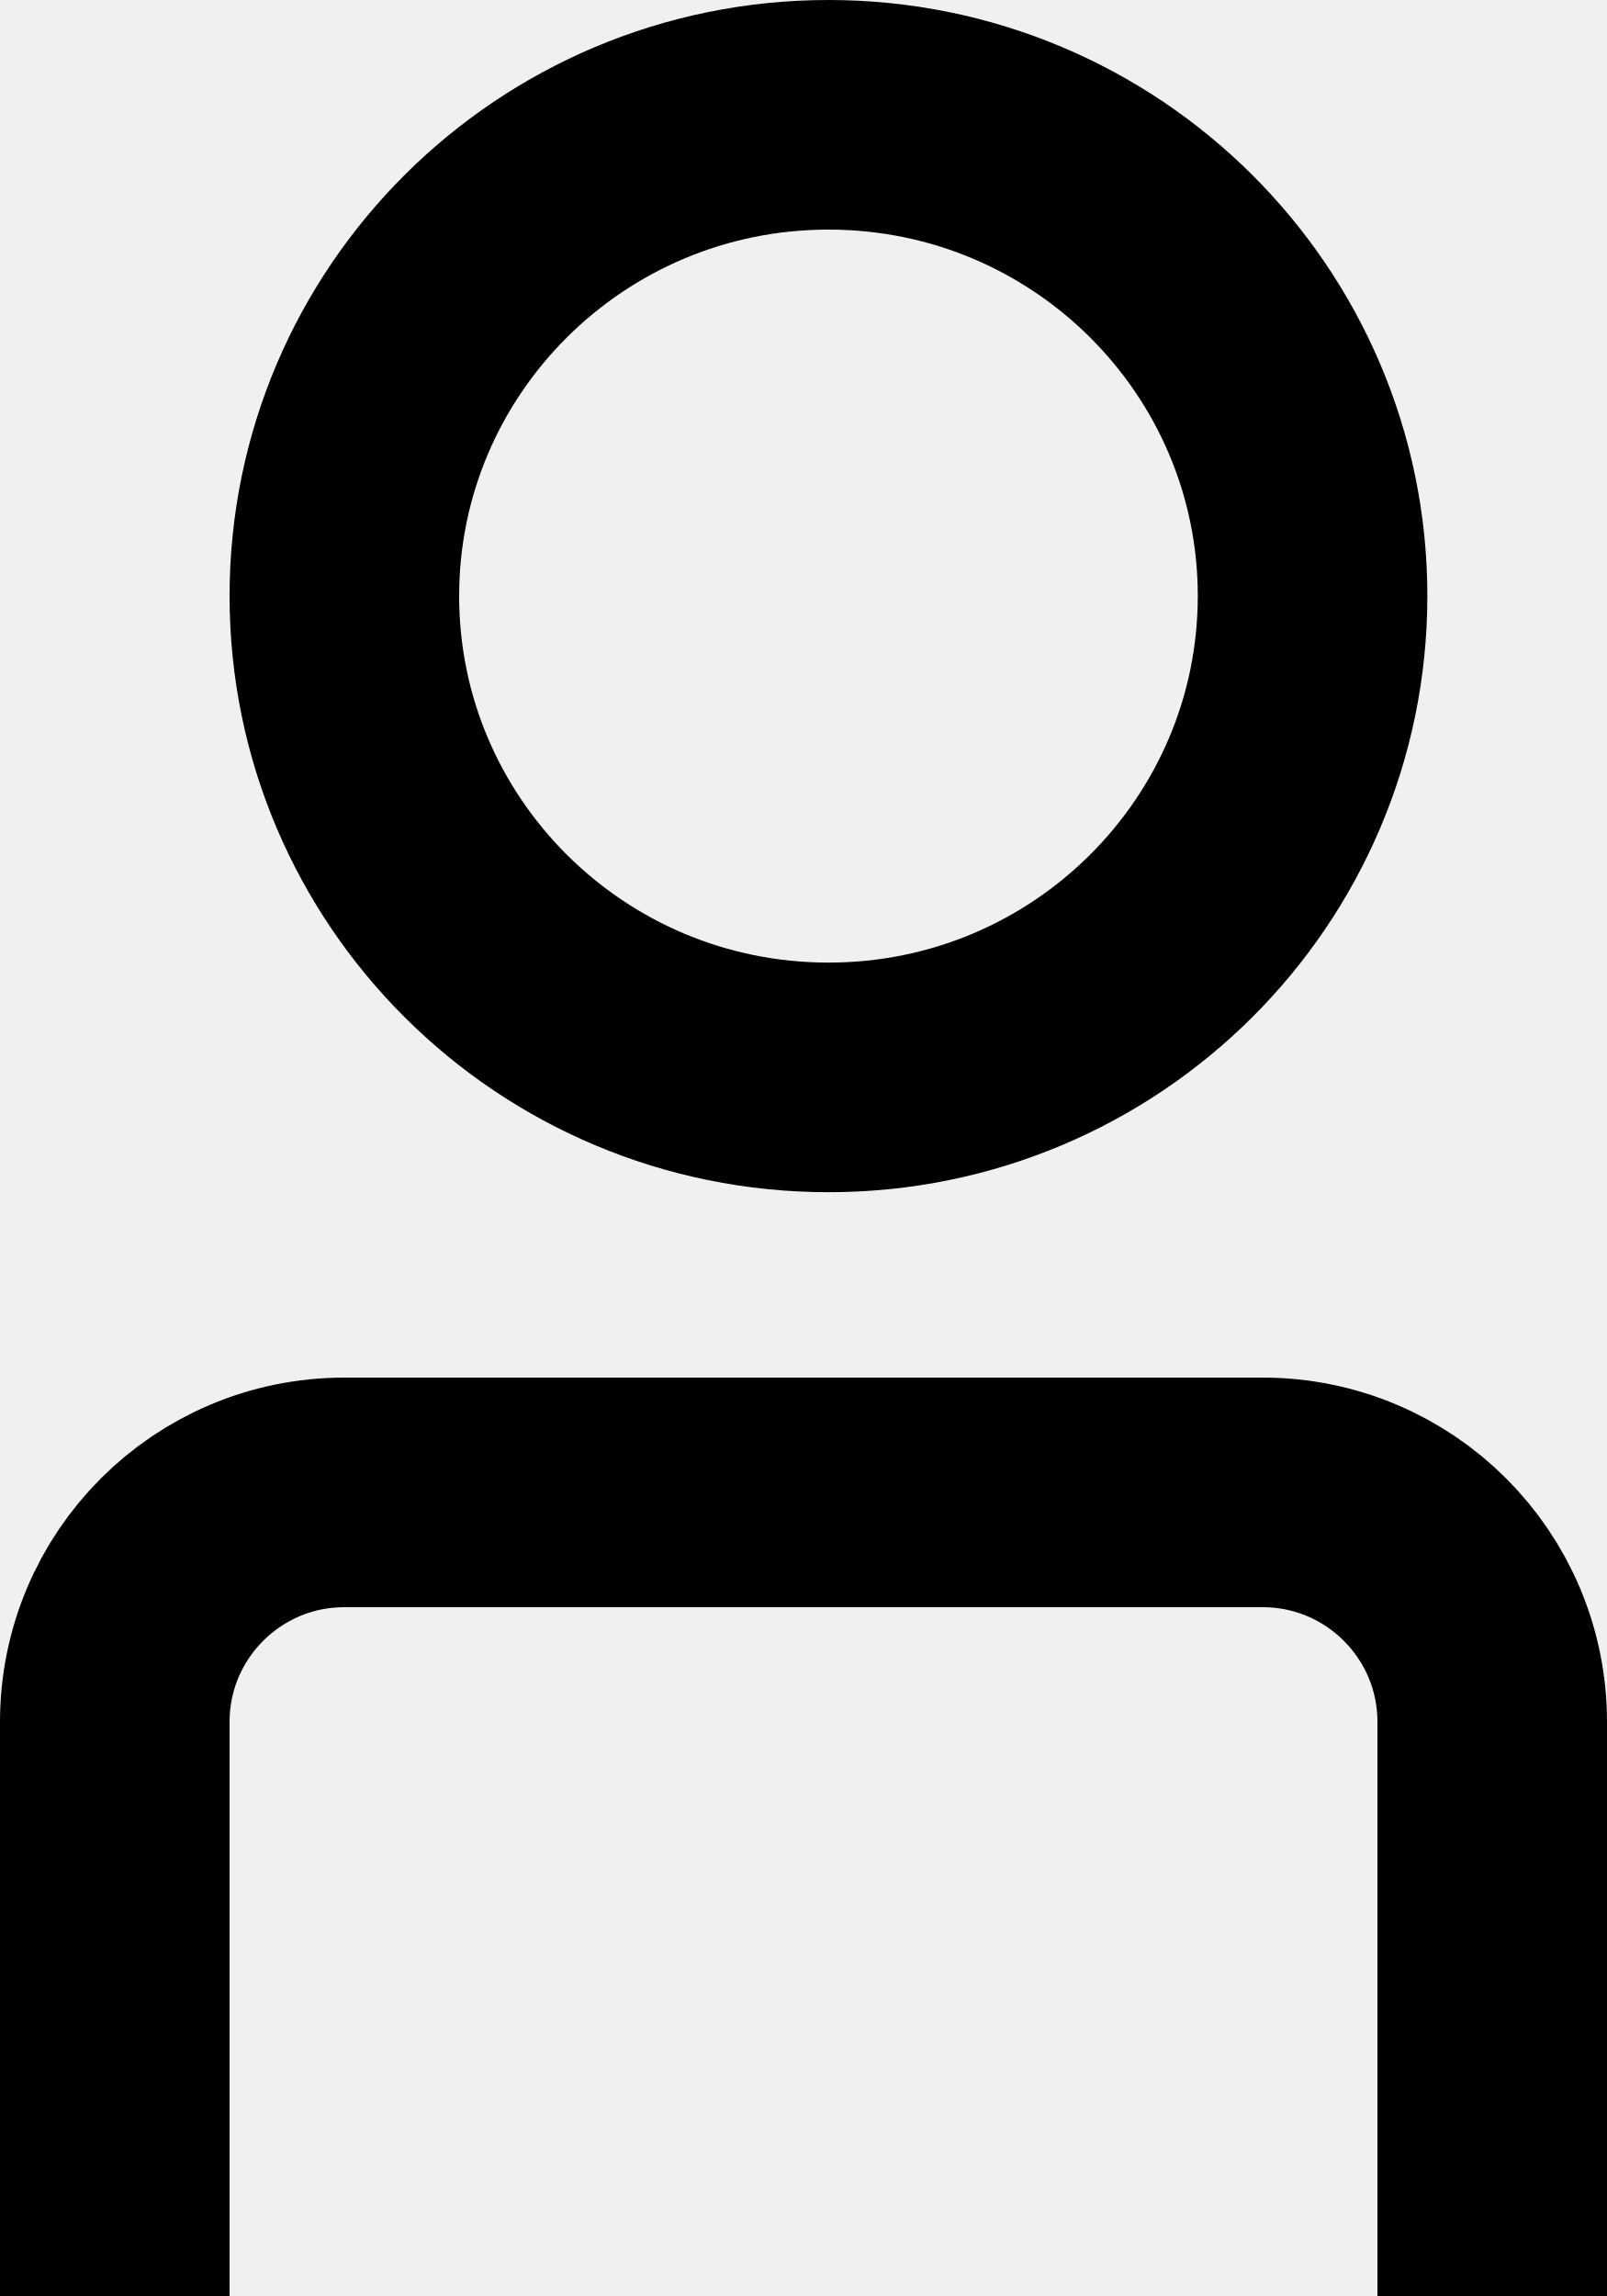
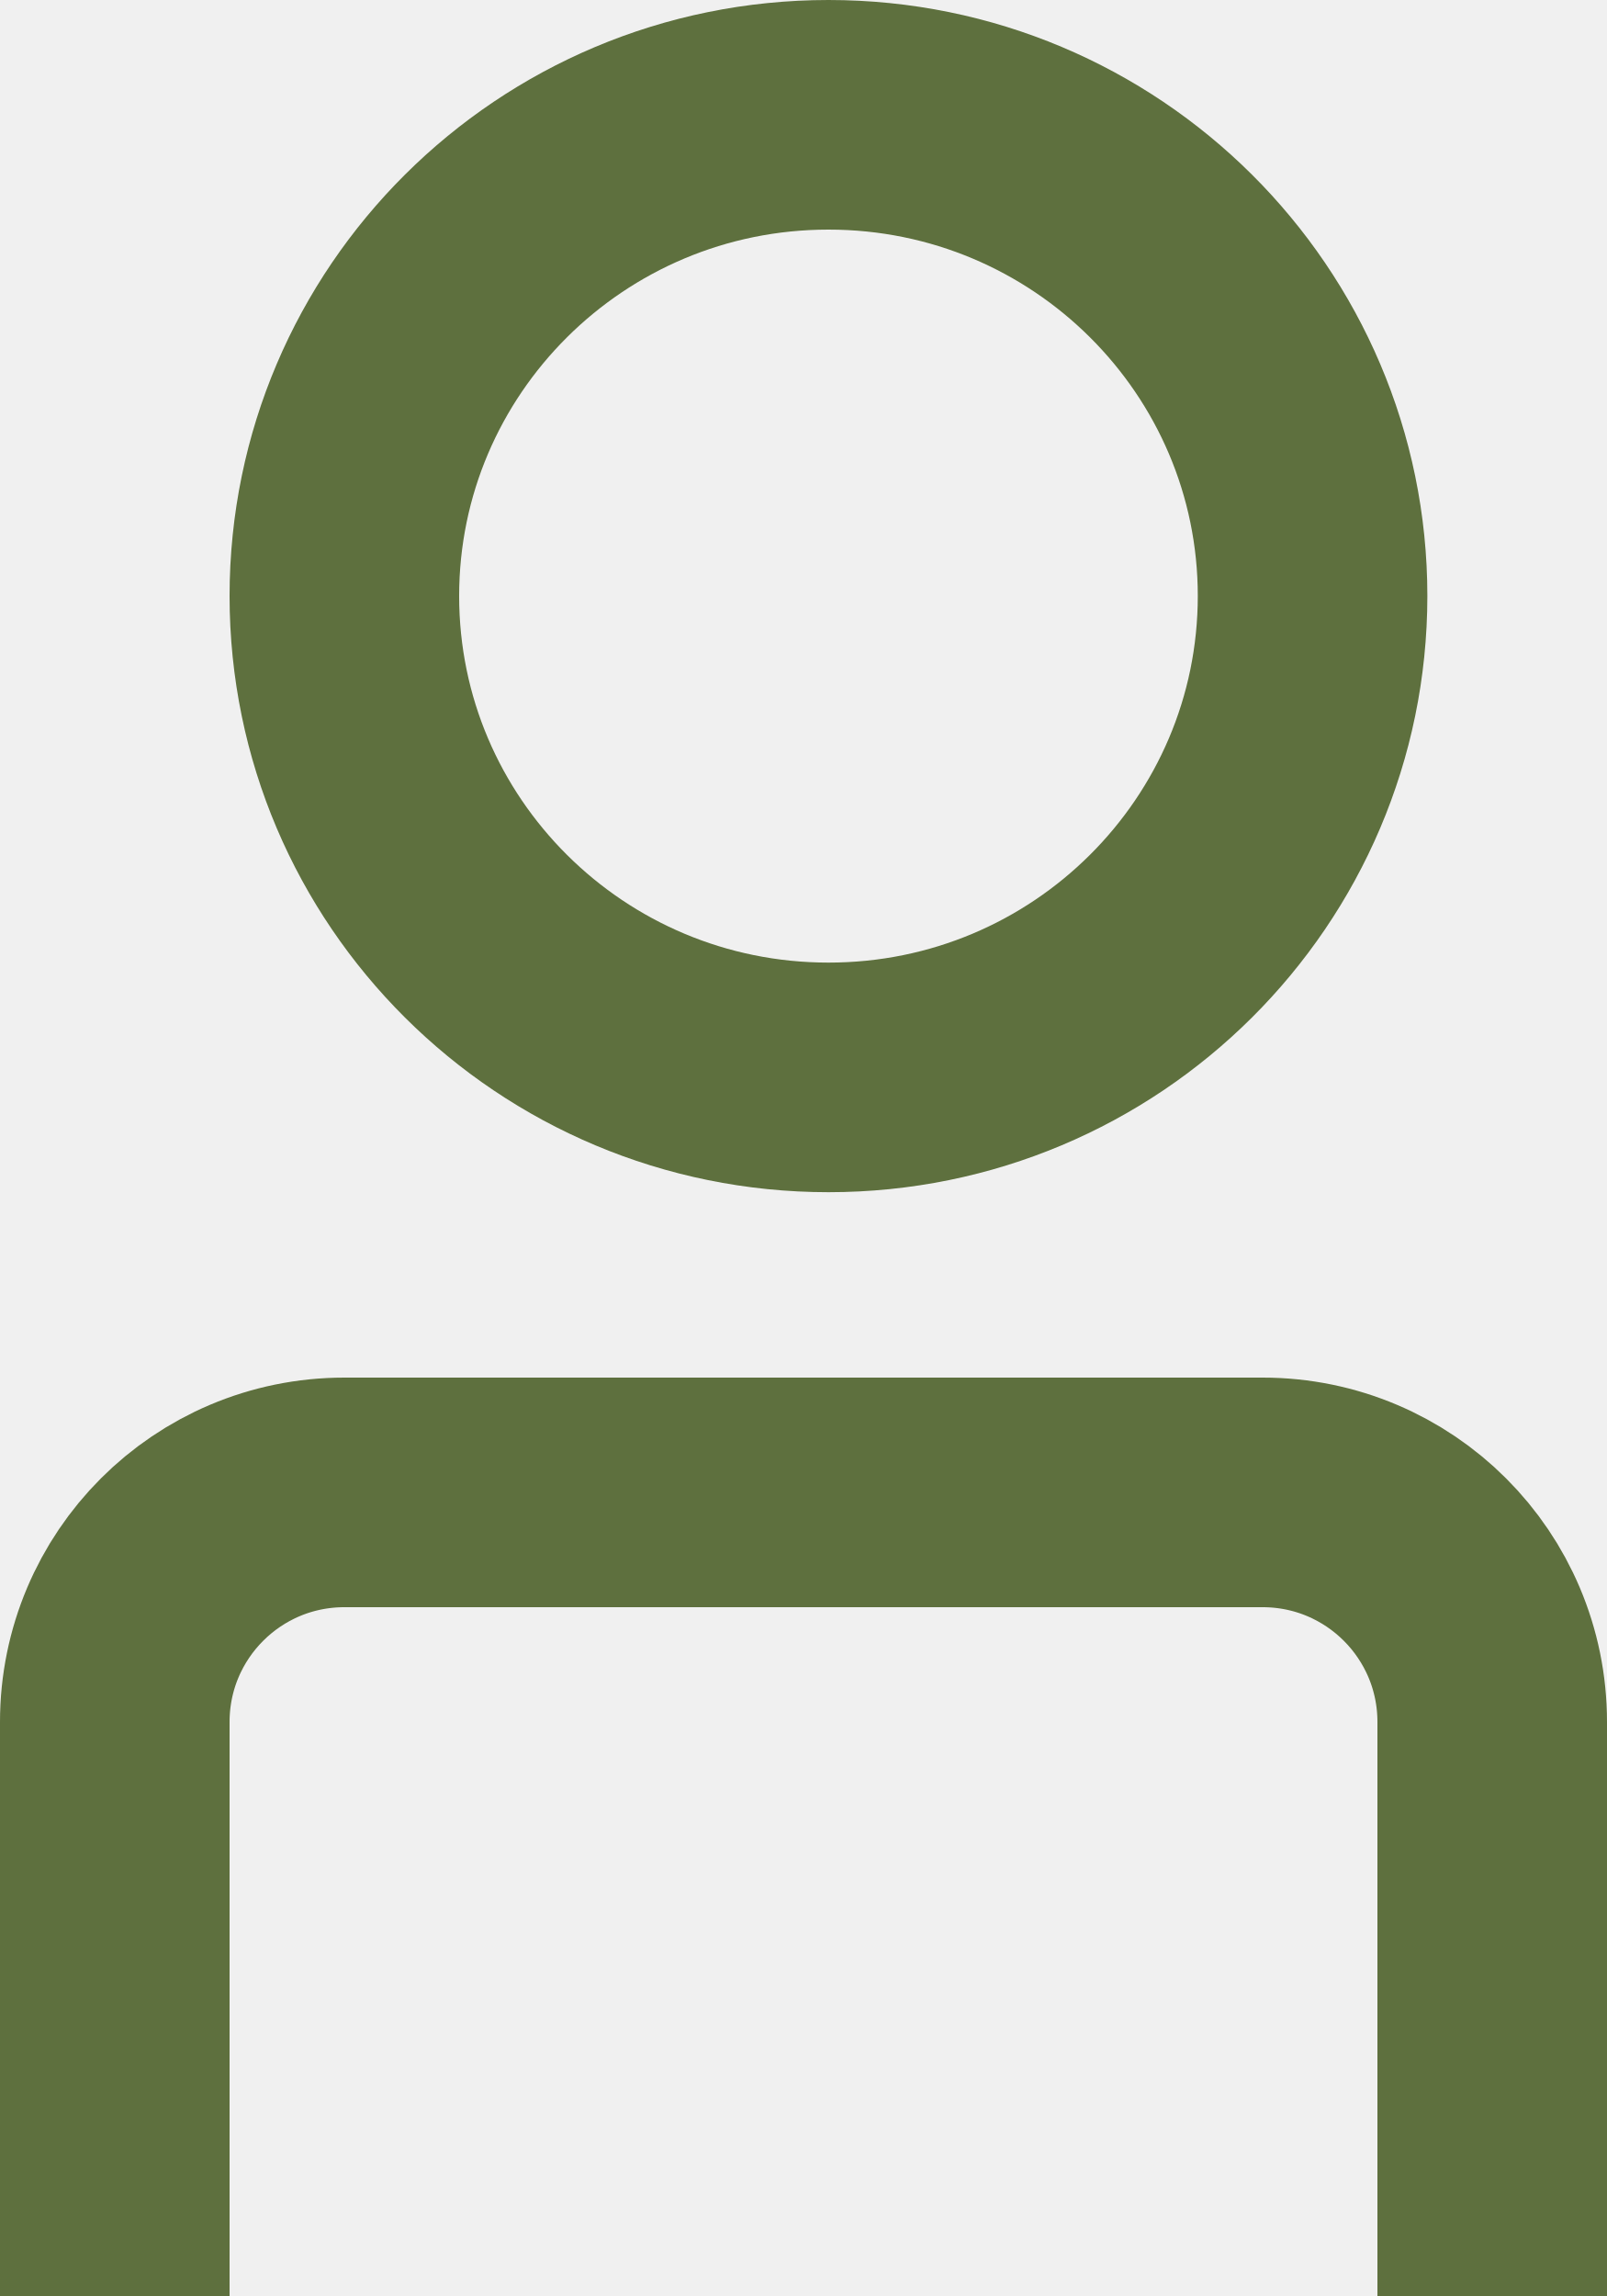
<svg xmlns="http://www.w3.org/2000/svg" width="14" height="20" viewBox="0 0 14 20" fill="none">
-   <path d="M7.218 1C9.551 1 11.435 2.882 11.435 5.192C11.434 7.503 9.551 9.385 7.218 9.385C4.884 9.385 3 7.503 3 5.192C3 2.882 4.884 1 7.218 1Z" stroke="black" stroke-width="2" />
-   <path d="M13 20V15C13 13.895 12.105 13 11 13H3C1.895 13 1 13.895 1 15V20" stroke="black" stroke-width="2" />
+   <g clip-path="url(#clip0_355_49)">
+     <path d="M7.218 1C9.551 1 11.435 2.882 11.435 5.192C11.434 7.503 9.551 9.385 7.218 9.385C4.884 9.385 3 7.503 3 5.192C3 2.882 4.884 1 7.218 1Z" stroke="#5E703E" stroke-width="2" />
+     <path d="M13 20V15C13 13.895 12.105 13 11 13H3C1.895 13 1 13.895 1 15V20" stroke="#5E703E" stroke-width="2" />
+   </g>
+   <defs>
+     <clipPath id="clip0_355_49">
+       <rect width="14" height="20" fill="white" />
+     </clipPath>
+   </defs>
</svg>
